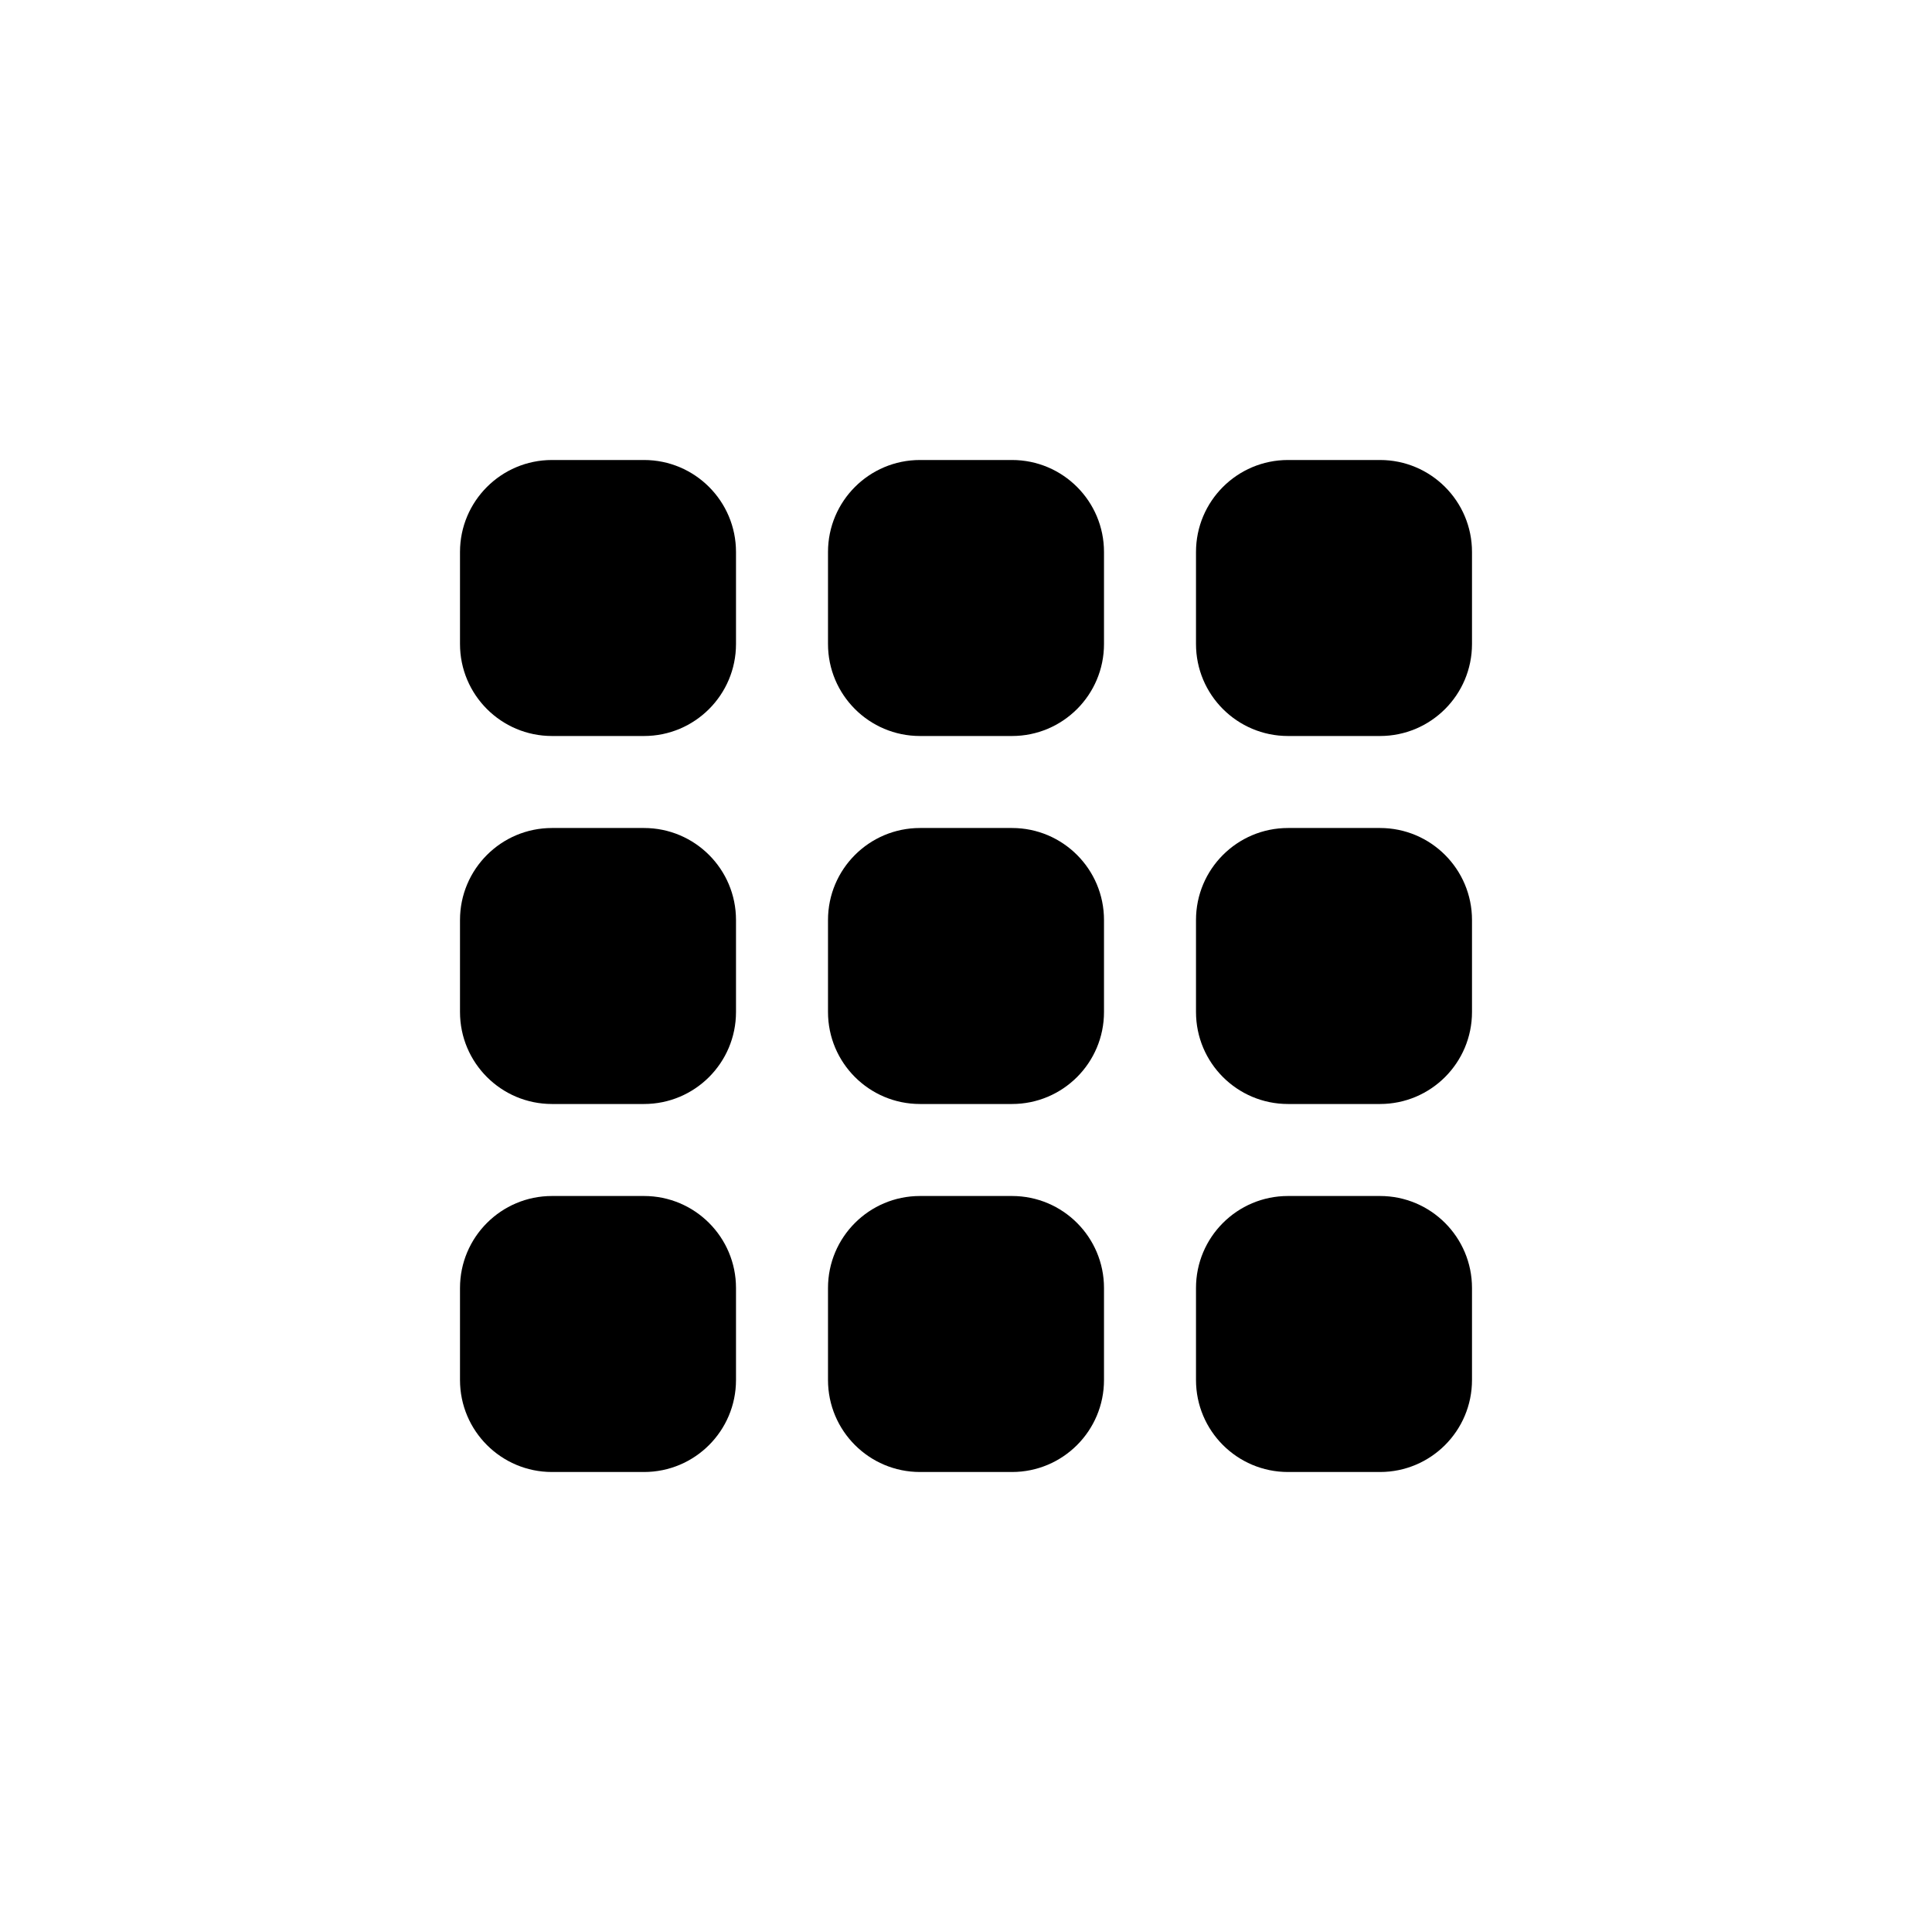
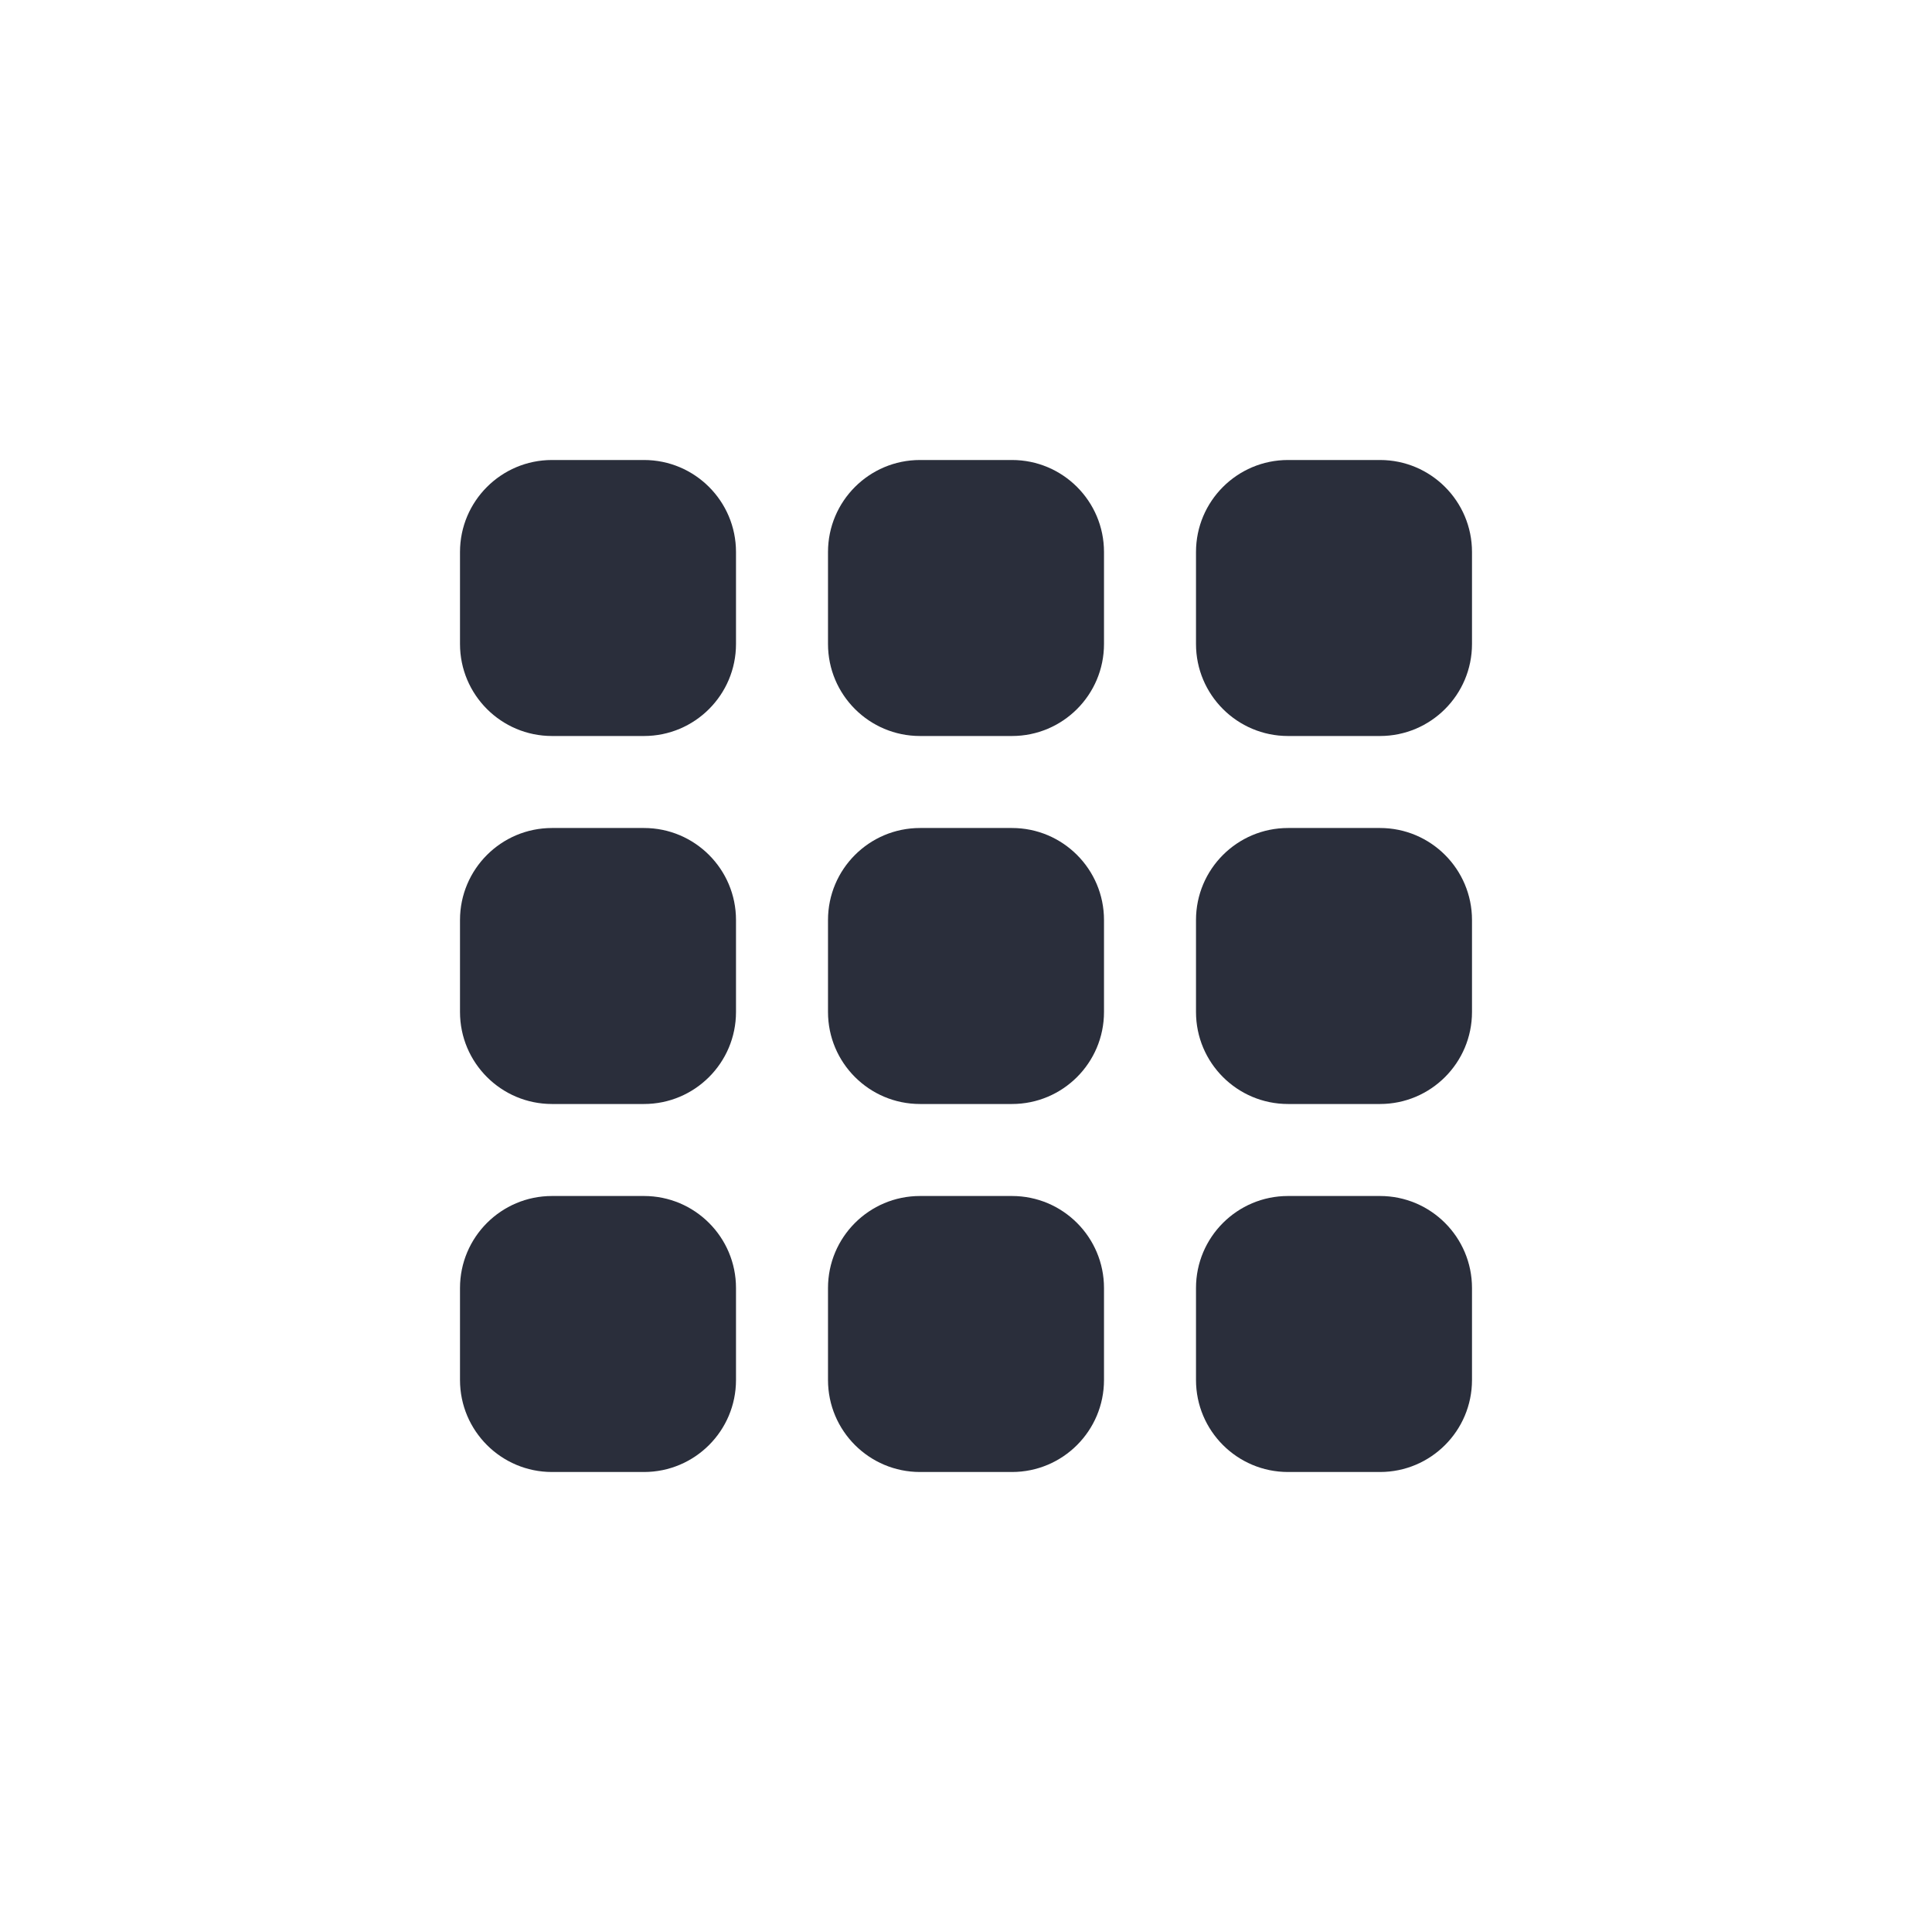
- <svg xmlns="http://www.w3.org/2000/svg" width="21" height="21" viewBox="0 0 21 21">
-   <g fill="currentColor" fill-rule="evenodd" transform="translate(5 5)">
-     <rect width="3" height="3" x="4" y="4" rx="1" />
-     <rect width="3" height="3" x="4" rx="1" />
-     <rect width="3" height="3" x="8" y="4" rx="1" />
-     <rect width="3" height="3" x="8" rx="1" />
-     <rect width="3" height="3" x="8" y="8" rx="1" />
-     <rect width="3" height="3" x="4" y="8" rx="1" />
-     <rect width="3" height="3" y="4" rx="1" />
-     <rect width="3" height="3" rx="1" />
-     <rect width="3" height="3" y="8" rx="1" />
-   </g>
+ <svg xmlns="http://www.w3.org/2000/svg" height="21" viewBox="0 0 21 21" width="21">
+   <path d="m5 4h1c.552 0 1 .448 1 1v1c0 .552-.448 1-1 1h-1c-.552 0-1-.448-1-1v-1c0-.552.448-1 1-1zm0-4h1c.552 0 1 .448 1 1v1c0 .552-.448 1-1 1h-1c-.552 0-1-.448-1-1v-1c0-.552.448-1 1-1zm4 4h1c.552 0 1 .448 1 1v1c0 .552-.448 1-1 1h-1c-.552 0-1-.448-1-1v-1c0-.552.448-1 1-1zm0-4h1c.552 0 1 .448 1 1v1c0 .552-.448 1-1 1h-1c-.552 0-1-.448-1-1v-1c0-.552.448-1 1-1zm0 8h1c.552 0 1 .448 1 1v1c0 .552-.448 1-1 1h-1c-.552 0-1-.448-1-1v-1c0-.552.448-1 1-1zm-4 0h1c.552 0 1 .448 1 1v1c0 .552-.448 1-1 1h-1c-.552 0-1-.448-1-1v-1c0-.552.448-1 1-1zm-4-4h1c.552 0 1 .448 1 1v1c0 .552-.448 1-1 1h-1c-.552 0-1-.448-1-1v-1c0-.552.448-1 1-1zm0-4h1c.552 0 1 .448 1 1v1c0 .552-.448 1-1 1h-1c-.552 0-1-.448-1-1v-1c0-.552.448-1 1-1zm0 8h1c.552 0 1 .448 1 1v1c0 .552-.448 1-1 1h-1c-.552 0-1-.448-1-1v-1c0-.552.448-1 1-1z" fill="#2a2e3b" fill-rule="evenodd" transform="translate(5 5)" />
</svg>
